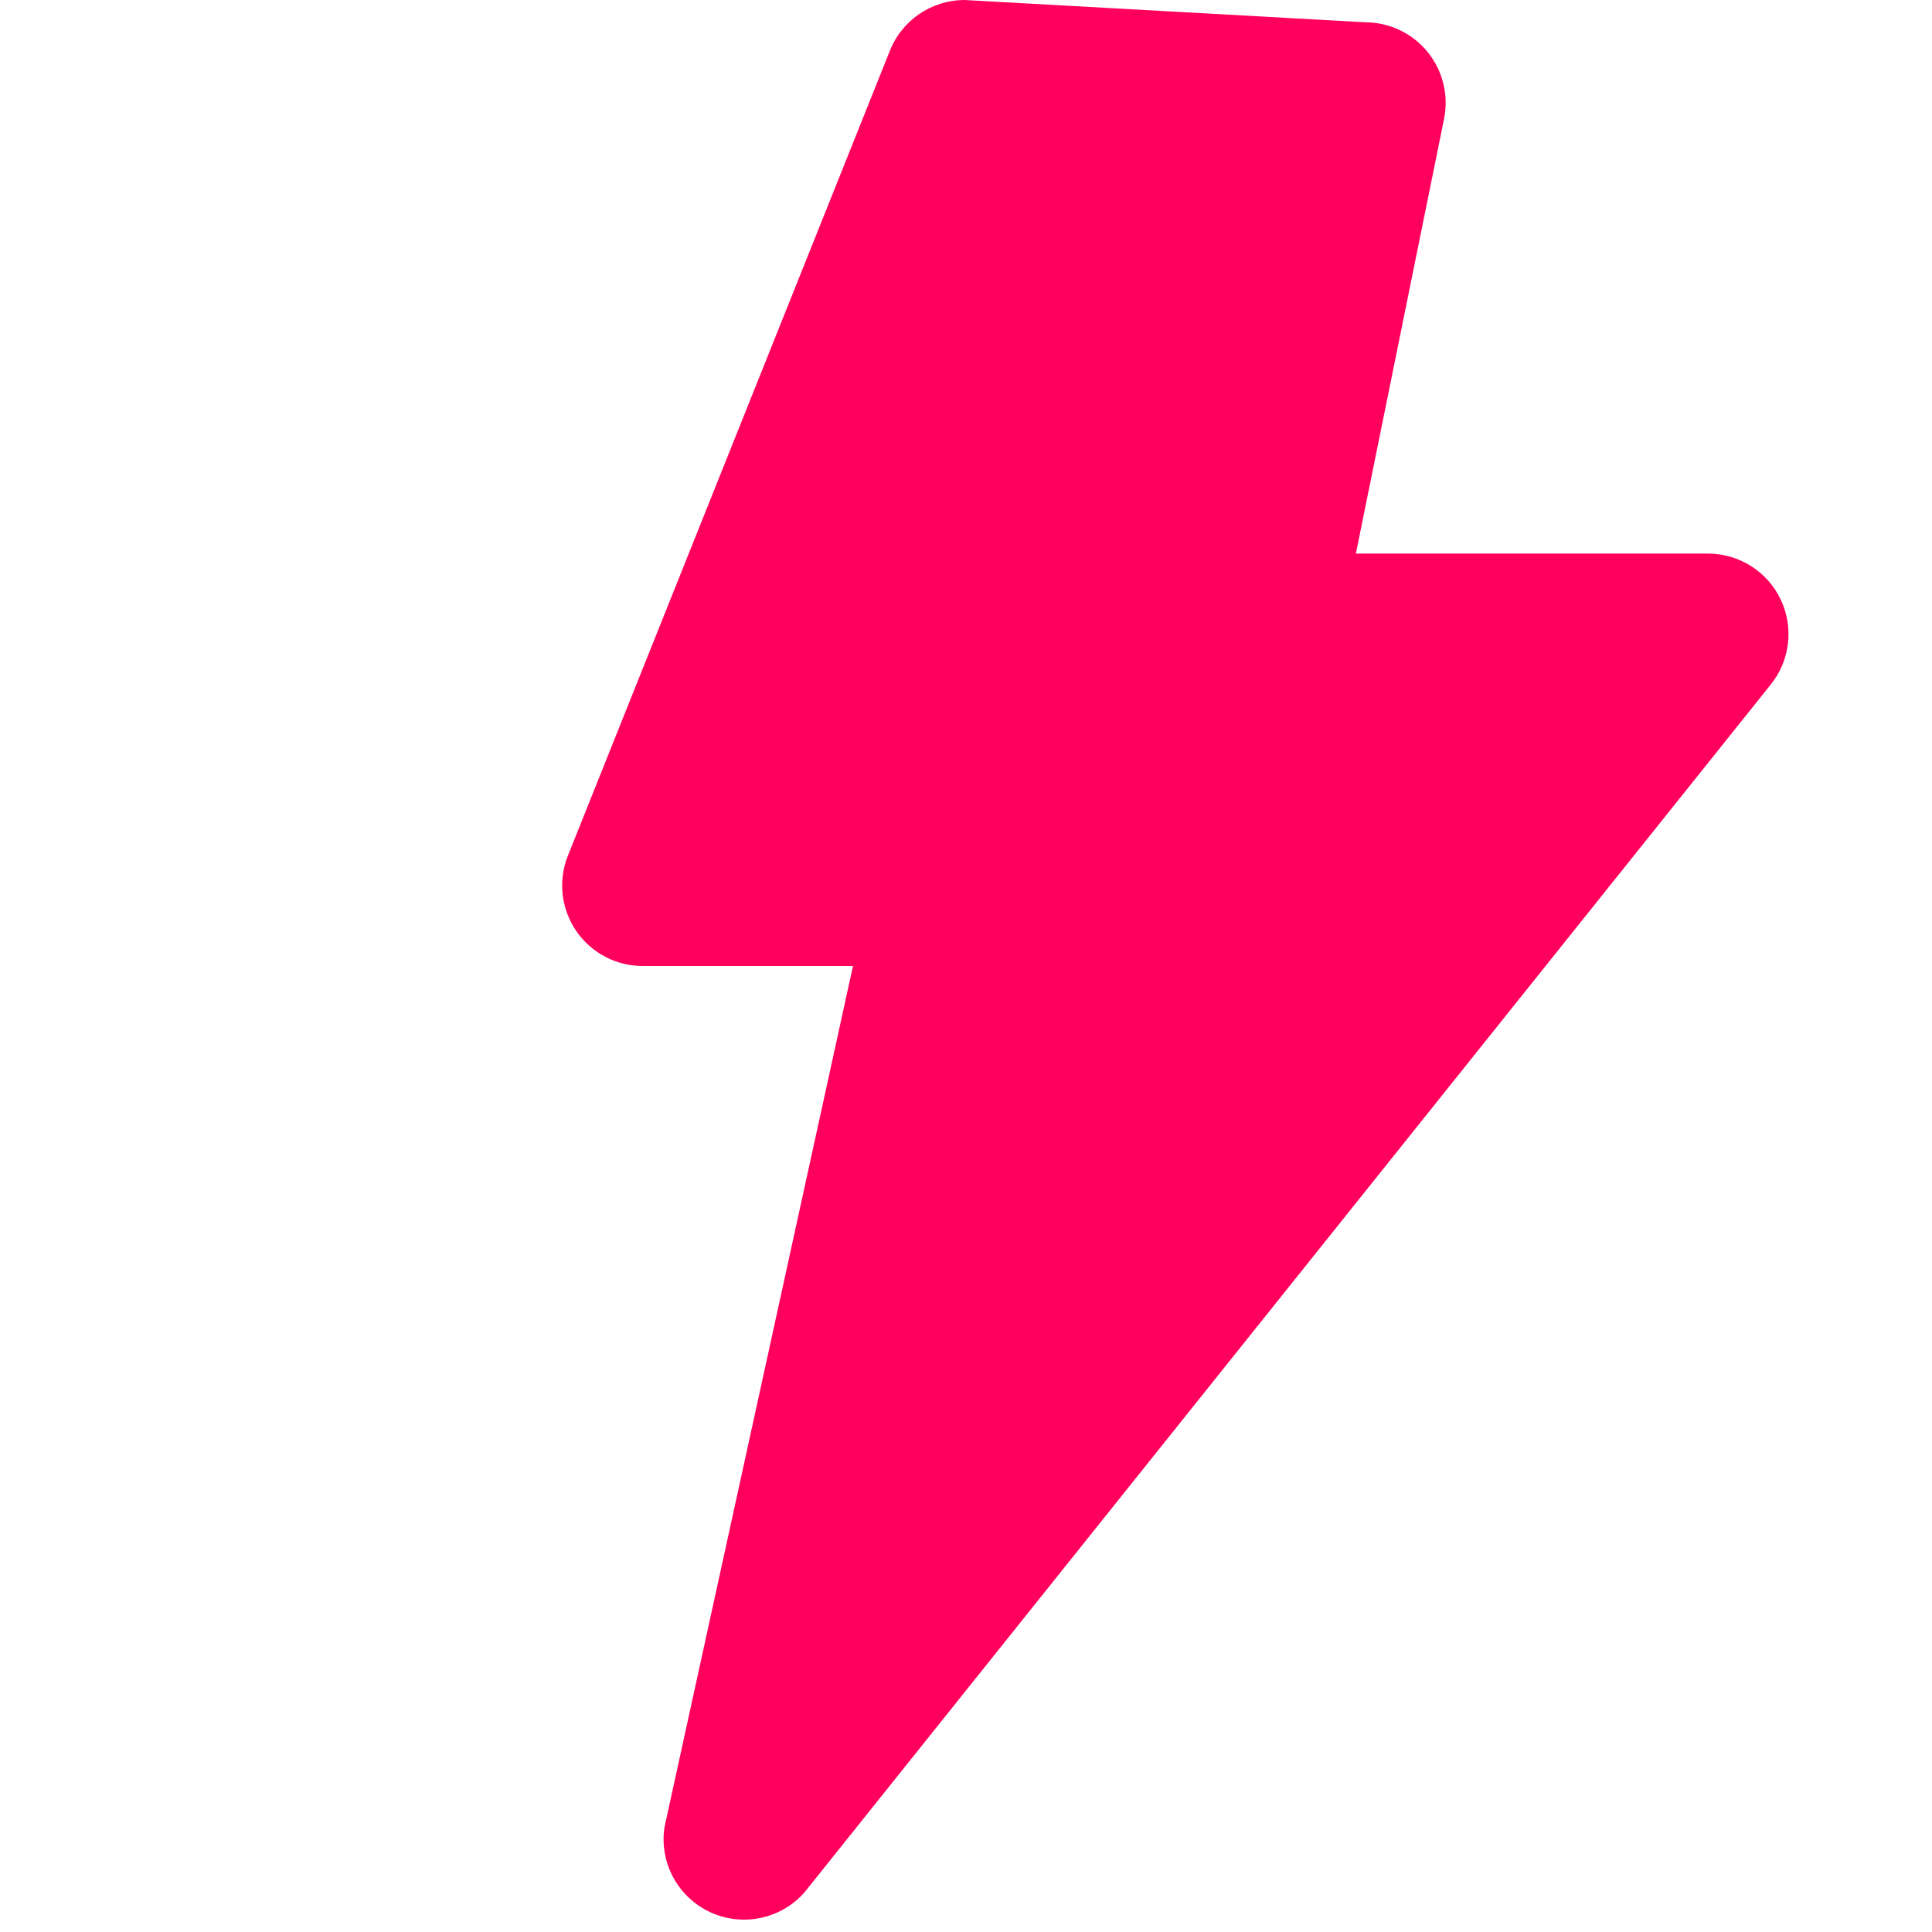
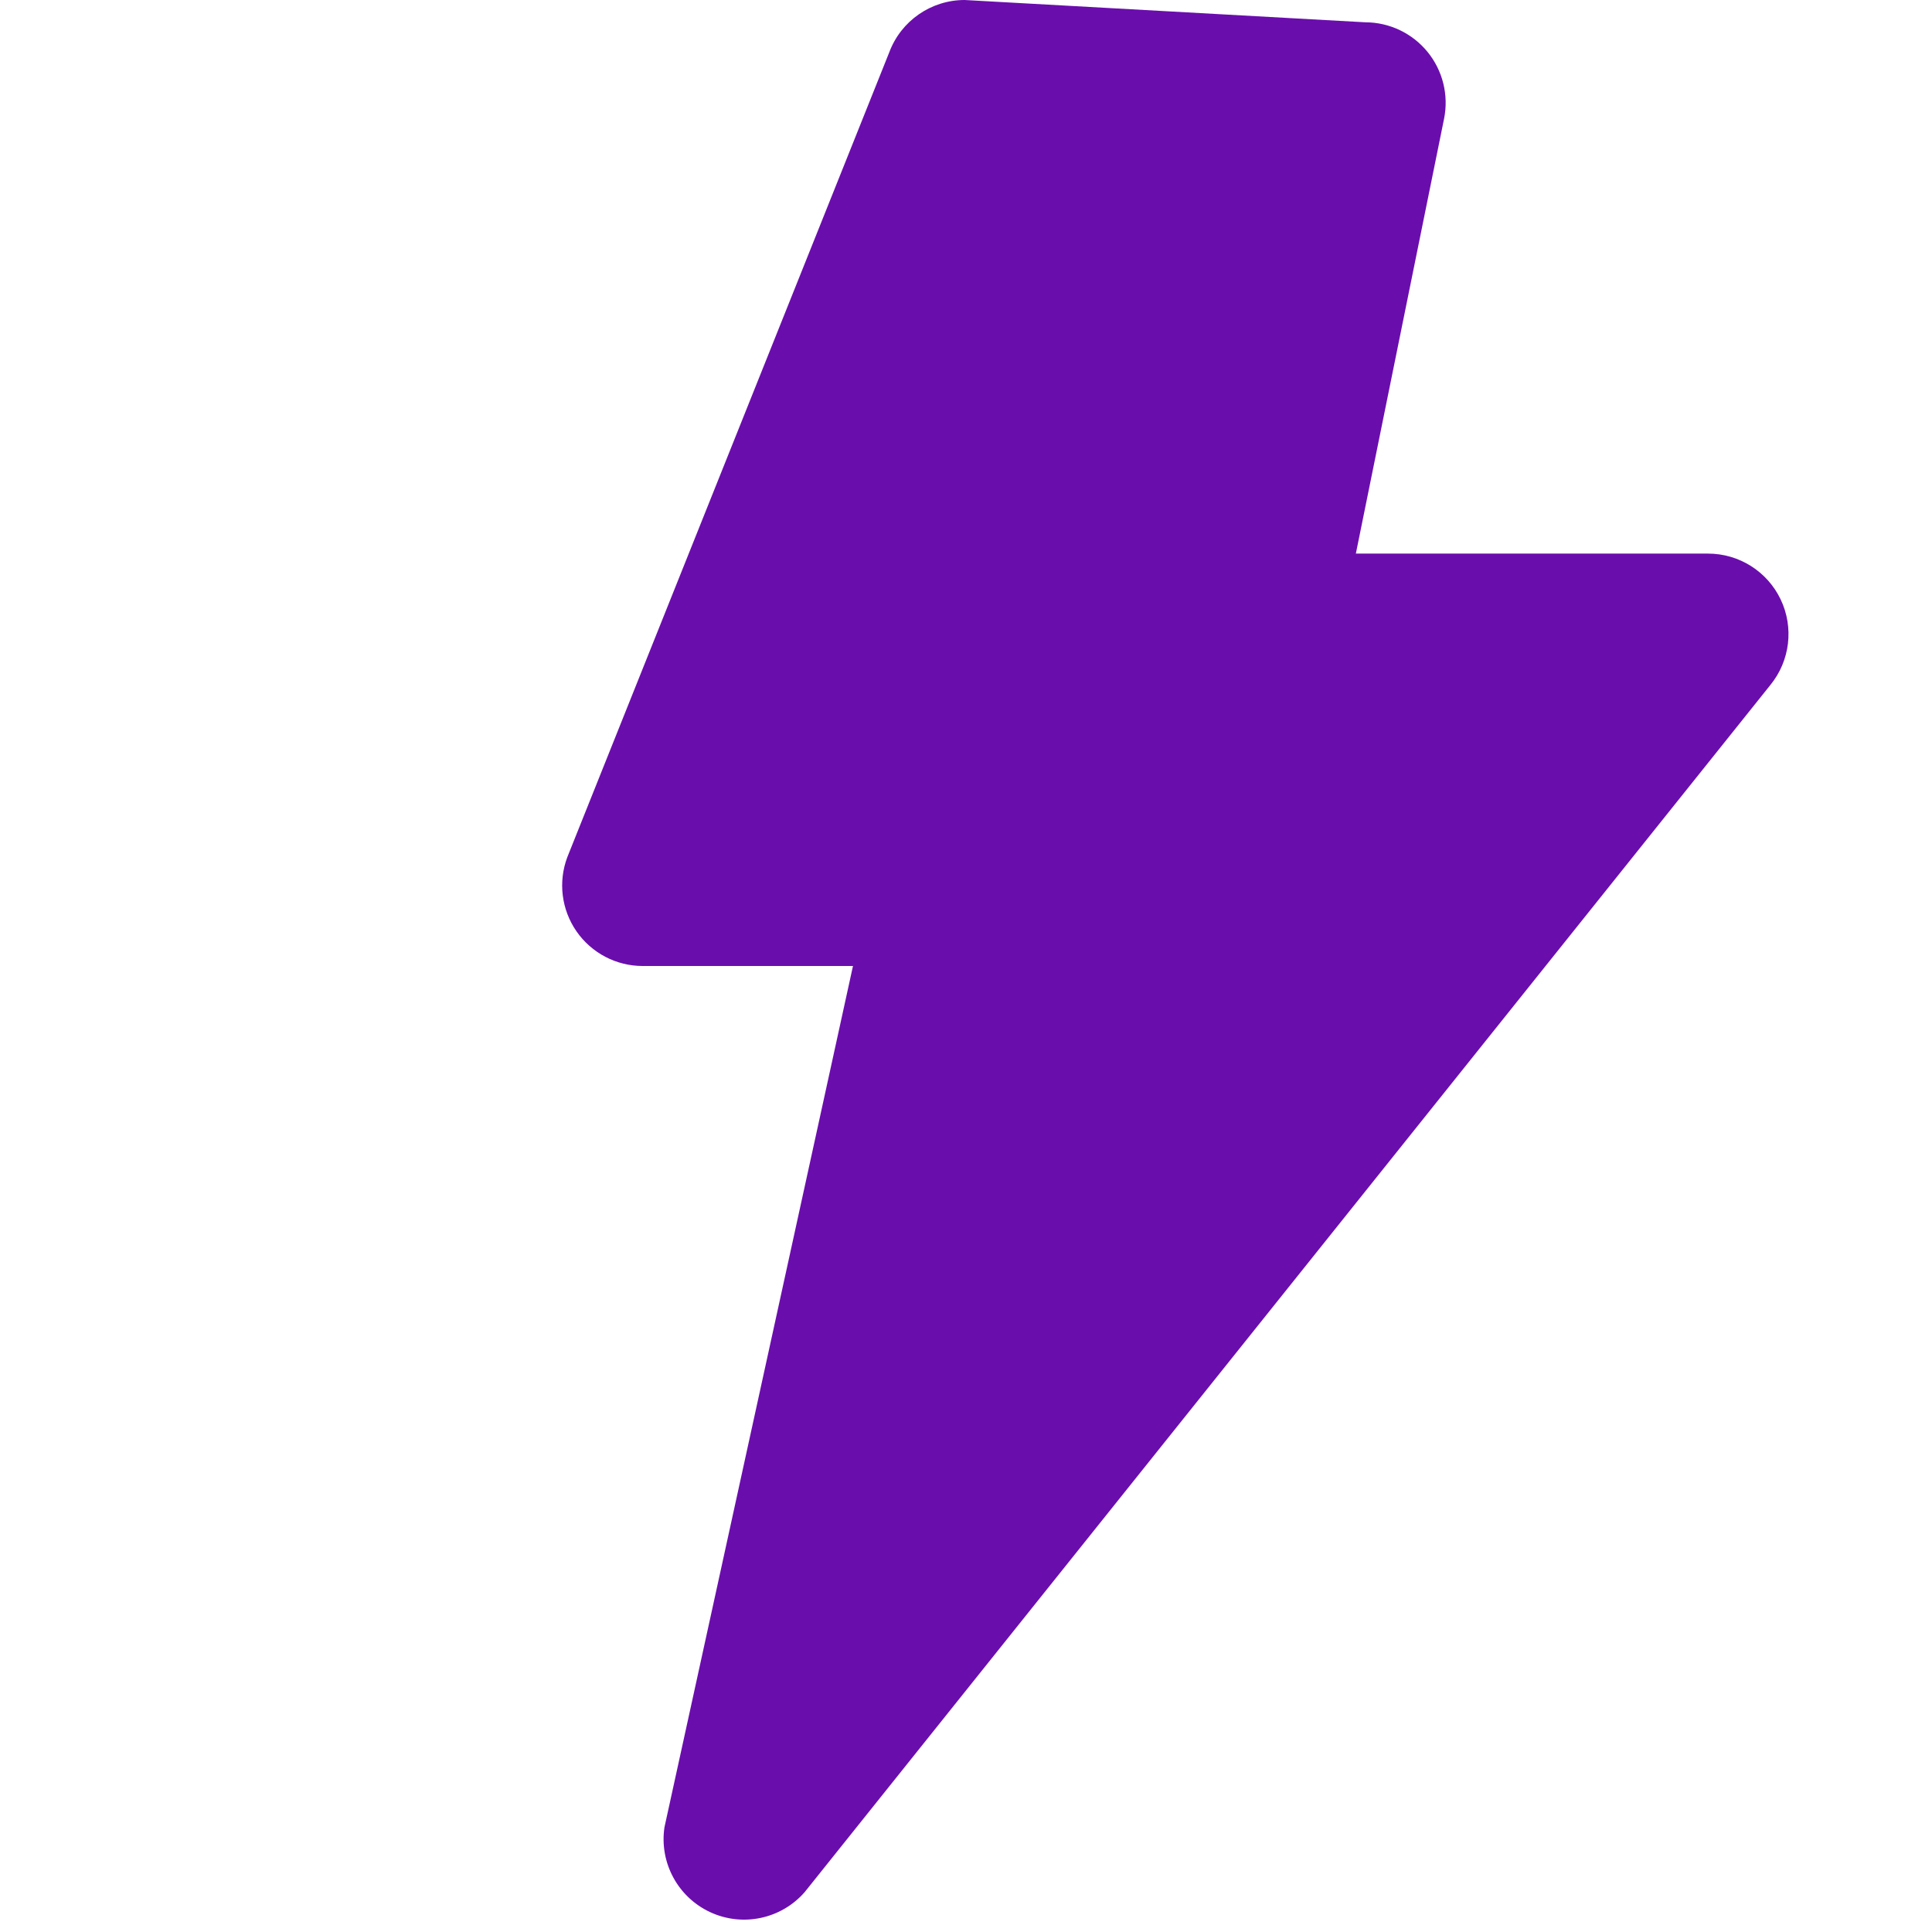
<svg xmlns="http://www.w3.org/2000/svg" viewBox="0 0 24 24" width="512" height="512">
-   <path fill="#ff005c" d="M11.983 0a1 1 0 00-.936.649l-4 10a1 1 0 00.936 1.351h2.613l-2.342 10.7a1 1 0 001.74.807l12-15a1 1 0 00-.778-1.63h-4.373l1.096-5.403a1 1 0 00-.977-1.197z" />
+   <path fill="#6a0dad" d="M11.983 0a1 1 0 00-.936.649l-4 10a1 1 0 00.936 1.351h2.613l-2.342 10.7a1 1 0 001.74.807l12-15a1 1 0 00-.778-1.63h-4.373l1.096-5.403a1 1 0 00-.977-1.197z" />
</svg>
